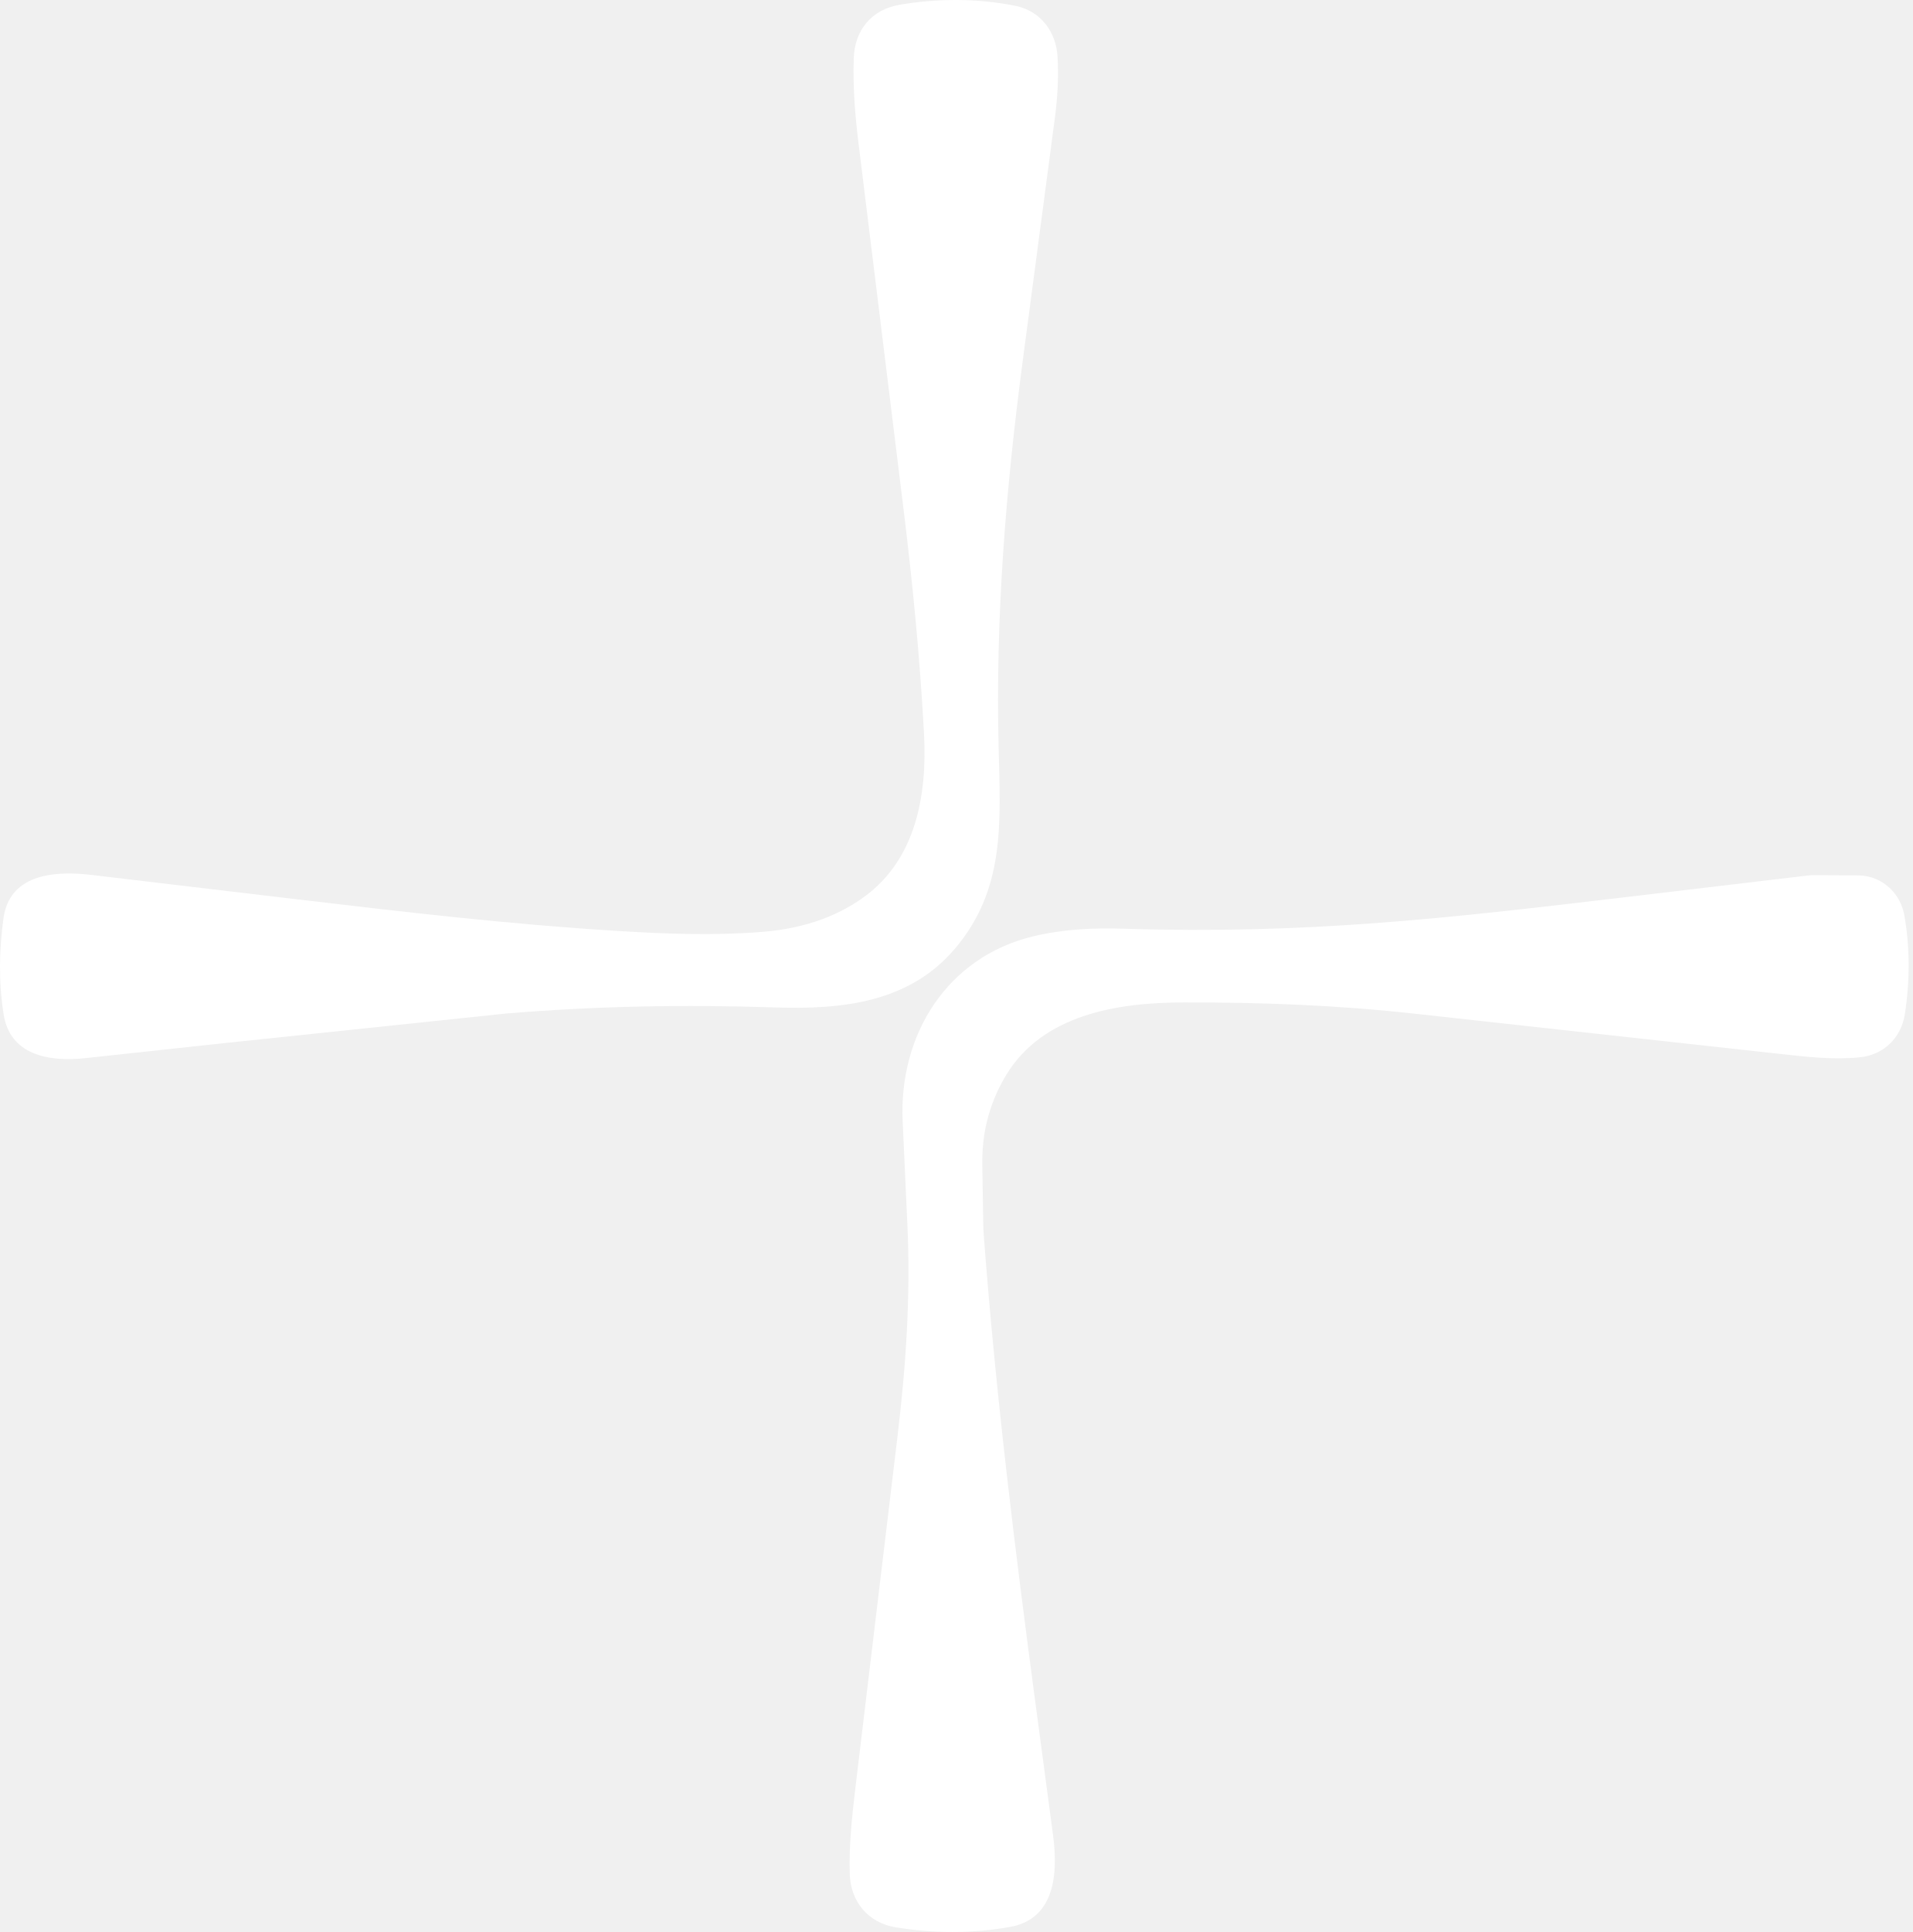
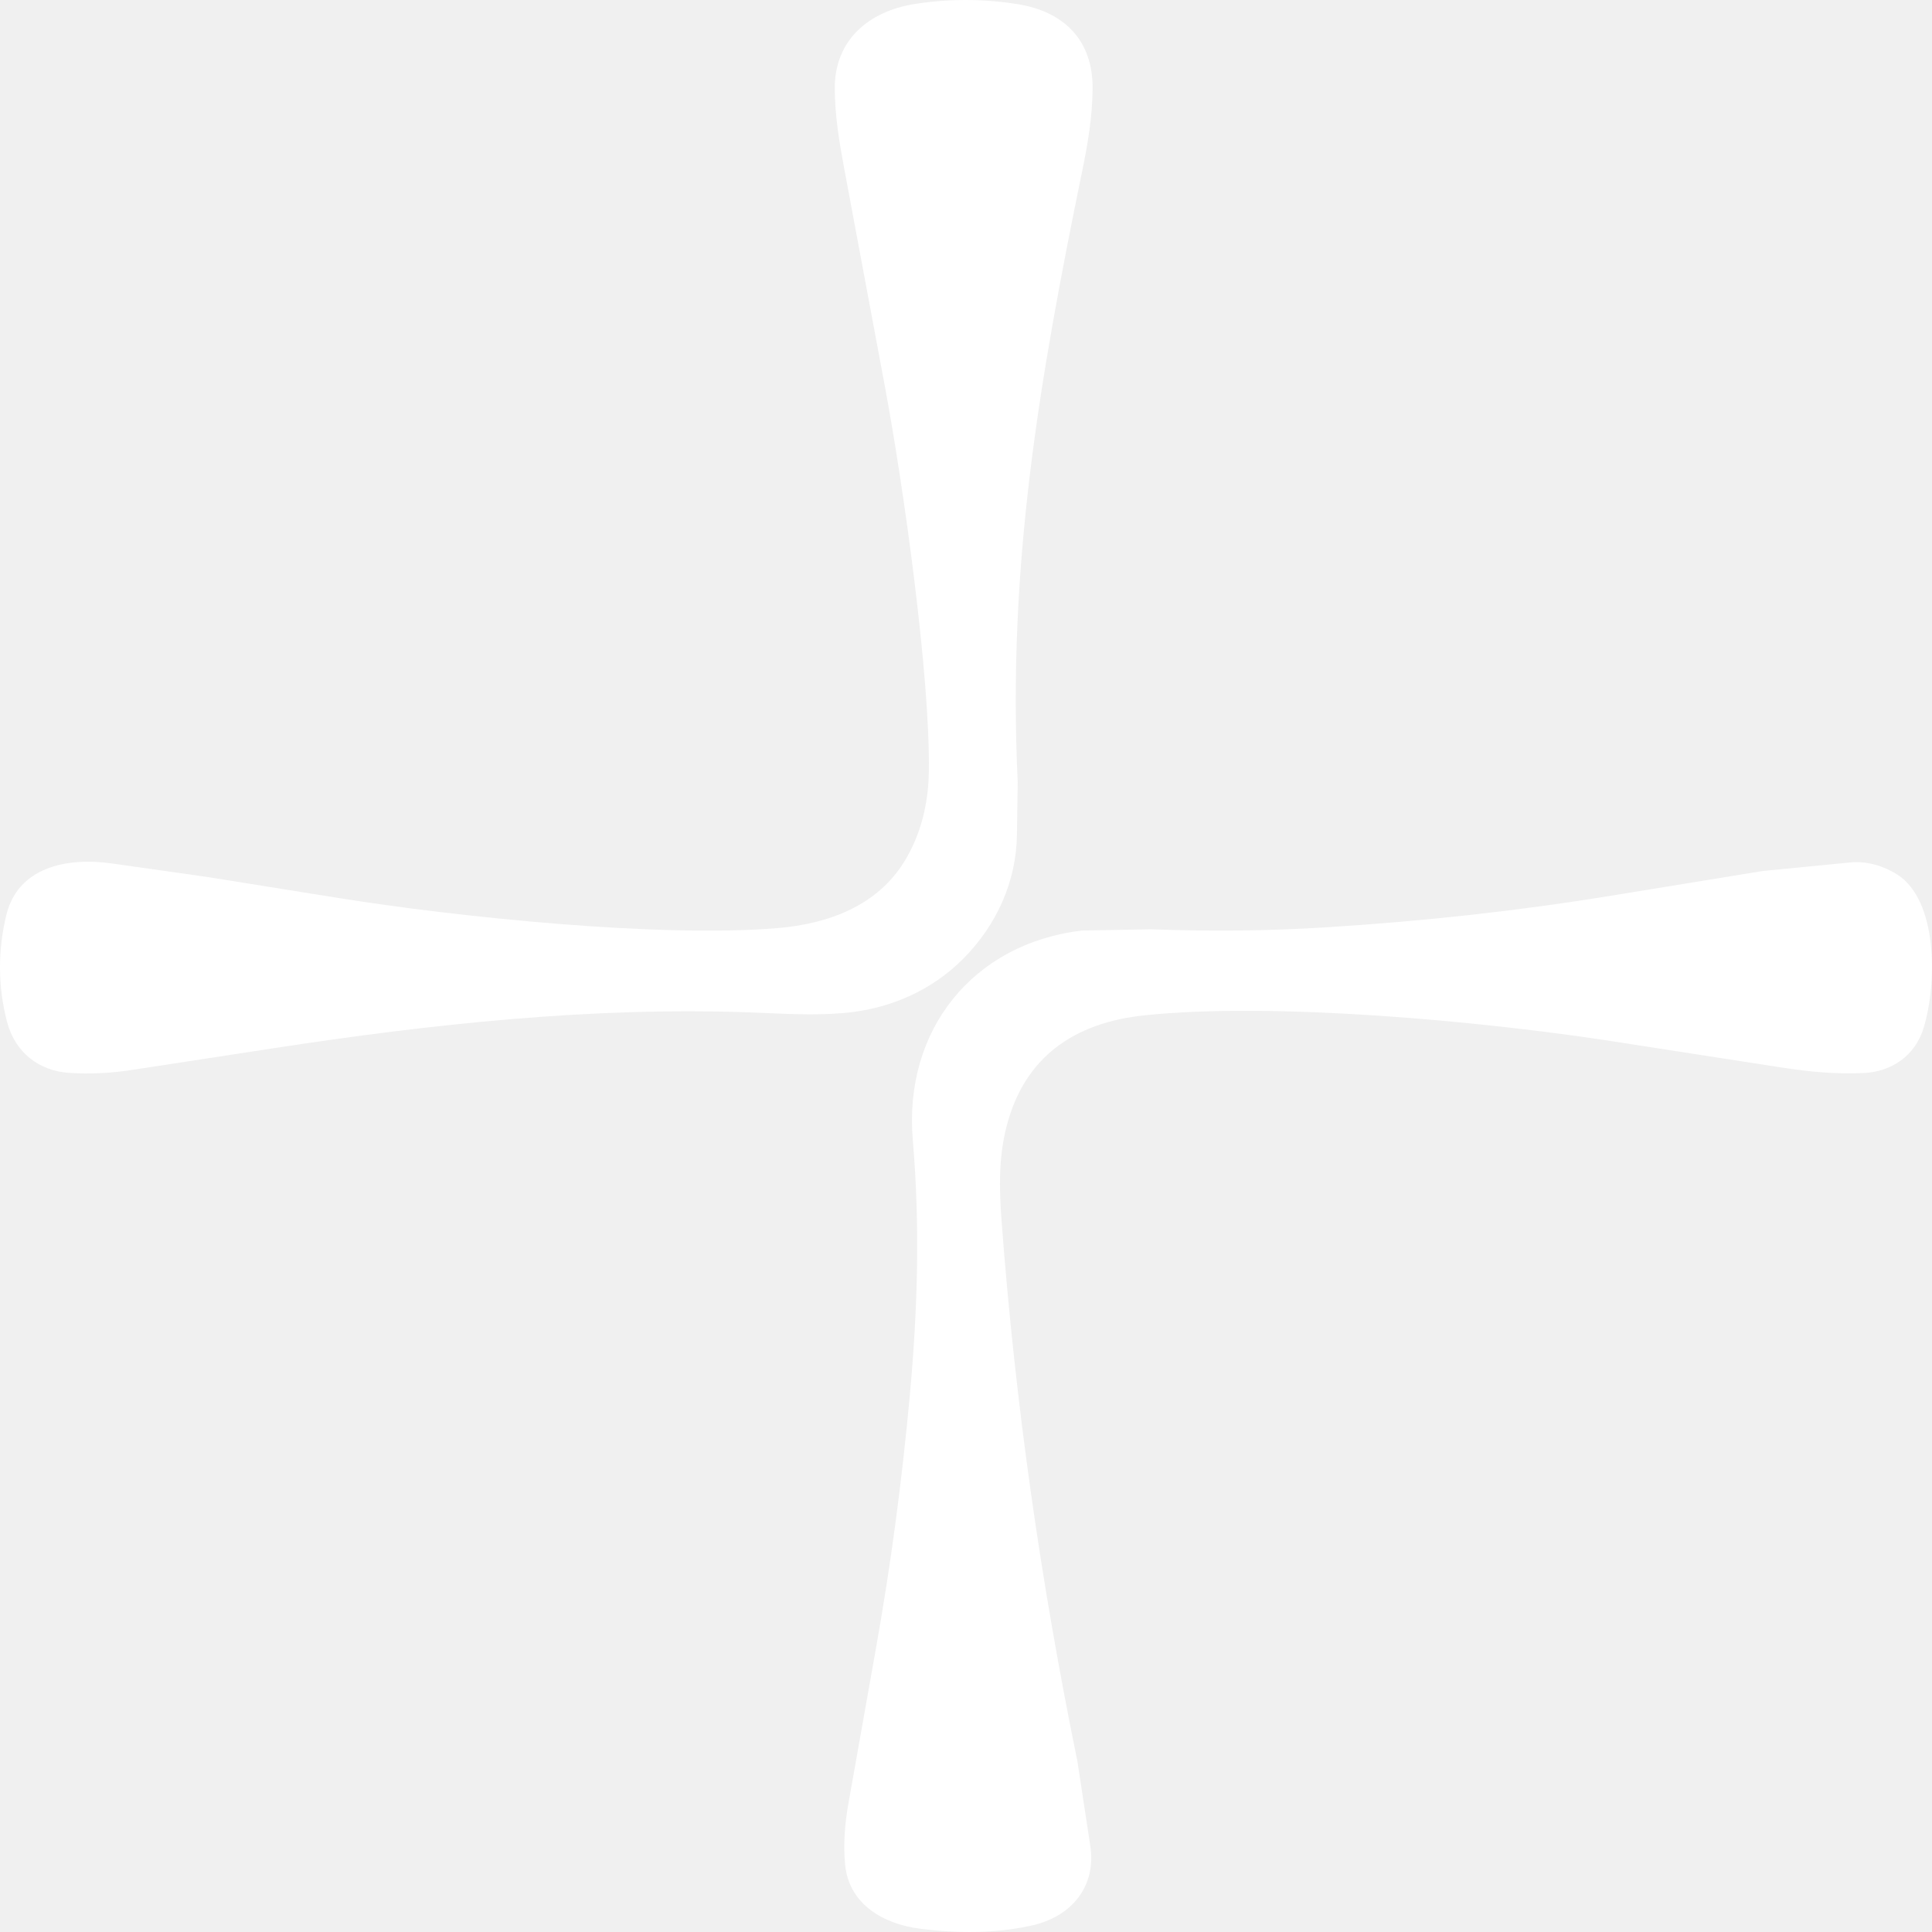
- <svg xmlns="http://www.w3.org/2000/svg" width="100" height="101" viewBox="0 0 100 101" fill="none">
-   <g clip-path="url(#clip0_3088_7803)">
-     <path d="M0.191 53.033C-0.08 51.328 -0.044 49.66 0.181 48.008C0.485 45.795 2.641 45.485 4.768 45.737L15.584 47.02C21.182 47.683 26.648 48.321 32.268 48.666C34.832 48.824 37.255 48.915 39.78 48.723C41.756 48.574 43.62 48.036 45.217 46.865C47.865 44.922 48.489 41.617 48.317 38.374C48.102 34.355 47.719 30.458 47.224 26.439L44.889 7.464C44.702 5.949 44.596 4.54 44.642 3.053C44.688 1.566 45.587 0.496 47.039 0.25C49.033 -0.09 51.105 -0.094 53.091 0.304C54.415 0.569 55.223 1.664 55.298 2.957C55.362 4.056 55.301 5.098 55.151 6.224L53.484 18.82C52.587 25.6 52.047 32.301 52.219 39.126C52.318 43.061 52.557 46.52 49.914 49.616C47.533 52.405 44.055 52.785 40.514 52.666C35.787 52.509 31.187 52.592 26.453 52.985L11.634 54.541L4.482 55.315C2.485 55.531 0.524 55.127 0.191 53.033Z" fill="white" />
-     <path d="M55.064 95.942C55.364 98.192 55.037 100.334 52.819 100.734C50.84 101.091 48.806 101.078 46.826 100.754C45.398 100.519 44.478 99.413 44.434 97.967C44.39 96.521 44.537 95.071 44.719 93.548L46.928 75.109C47.374 71.387 47.618 67.772 47.448 64.048L47.2 58.624C46.991 54.056 49.553 50.03 54.01 48.953C55.59 48.572 57.143 48.5 58.798 48.552C68.281 48.848 75.55 48.022 84.833 46.92L94.516 45.771C94.625 45.758 94.735 45.752 94.845 45.752L97.104 45.763C97.477 45.764 97.851 45.835 98.188 45.996C98.91 46.344 99.433 47.015 99.583 47.876C99.876 49.567 99.867 51.315 99.604 53.018C99.413 54.265 98.483 55.156 97.231 55.275C95.832 55.41 94.502 55.253 93.057 55.094L73.966 52.992C69.9 52.544 65.942 52.396 61.878 52.405C58.345 52.411 54.533 53.065 52.624 56.18C52.143 56.966 51.801 57.809 51.591 58.692C51.418 59.423 51.353 60.174 51.365 60.925L51.414 63.996C51.417 64.19 51.426 64.384 51.441 64.579C52.061 72.82 53.063 80.937 54.156 89.135L55.064 95.942Z" fill="white" />
-   </g>
-   <defs>
-     <clipPath id="clip0_3088_7803">
-       <rect width="100" height="101" fill="white" />
-     </clipPath>
-   </defs>
+ <svg xmlns="http://www.w3.org/2000/svg" width="101" height="101" viewBox="0 0 101 101" fill="none">
+   <path d="M0.373 53.437C-0.121 51.572 -0.114 49.652 0.332 47.829C0.94 45.35 3.457 44.8 5.851 45.139L10.855 45.849L17.664 46.94C23.978 47.951 34.504 49.034 40.65 48.519C43.322 48.293 45.864 47.346 47.285 45.025C48.141 43.625 48.531 42.019 48.557 40.359C48.634 35.383 47.237 25.439 46.266 20.238L44.125 8.767C43.865 7.375 43.652 6.056 43.639 4.655C43.616 2.115 45.394 0.589 47.824 0.208C49.613 -0.072 51.395 -0.068 53.183 0.214C55.636 0.603 57.147 2.114 57.119 4.656C57.103 6.108 56.879 7.457 56.583 8.898C54.329 19.891 52.666 29.537 53.203 40.888L53.162 43.659C53.126 46.095 52.093 48.367 50.368 50.108C48.708 51.784 46.517 52.742 44.153 52.954C42.502 53.102 40.919 52.989 39.272 52.928C30.96 52.619 22.519 53.539 14.313 54.797L6.903 55.933C5.793 56.104 4.708 56.16 3.612 56.087C2.044 55.984 0.794 55.025 0.373 53.437Z" fill="white" />
+   <path d="M56.998 96.498C57.316 98.585 56.062 100.199 53.901 100.669C52 101.082 50.081 101.073 48.148 100.835C46.161 100.59 44.374 99.541 44.179 97.464C44.08 96.406 44.164 95.338 44.355 94.269L45.779 86.248C46.574 81.782 47.155 77.409 47.569 72.876C47.976 68.401 48.1 64.062 47.719 59.597C47.228 53.847 50.876 49.313 56.565 48.647L60.158 48.581C63.268 48.695 66.244 48.672 69.37 48.475C74.394 48.159 79.273 47.632 84.238 46.823L92.151 45.534L96.749 45.084C97.588 45.002 98.49 45.274 99.184 45.718C101.313 47.079 101.268 51.397 100.568 53.719C100.124 55.192 98.895 56.029 97.413 56.096C95.976 56.161 94.597 56.033 93.159 55.81L84.337 54.442C77.437 53.372 66.549 52.372 59.825 53.079C56.172 53.463 53.565 55.242 52.627 58.86C52.209 60.472 52.23 62.064 52.357 63.779C53.065 73.318 54.407 82.709 56.323 92.071L56.998 96.498Z" fill="white" />
</svg>
